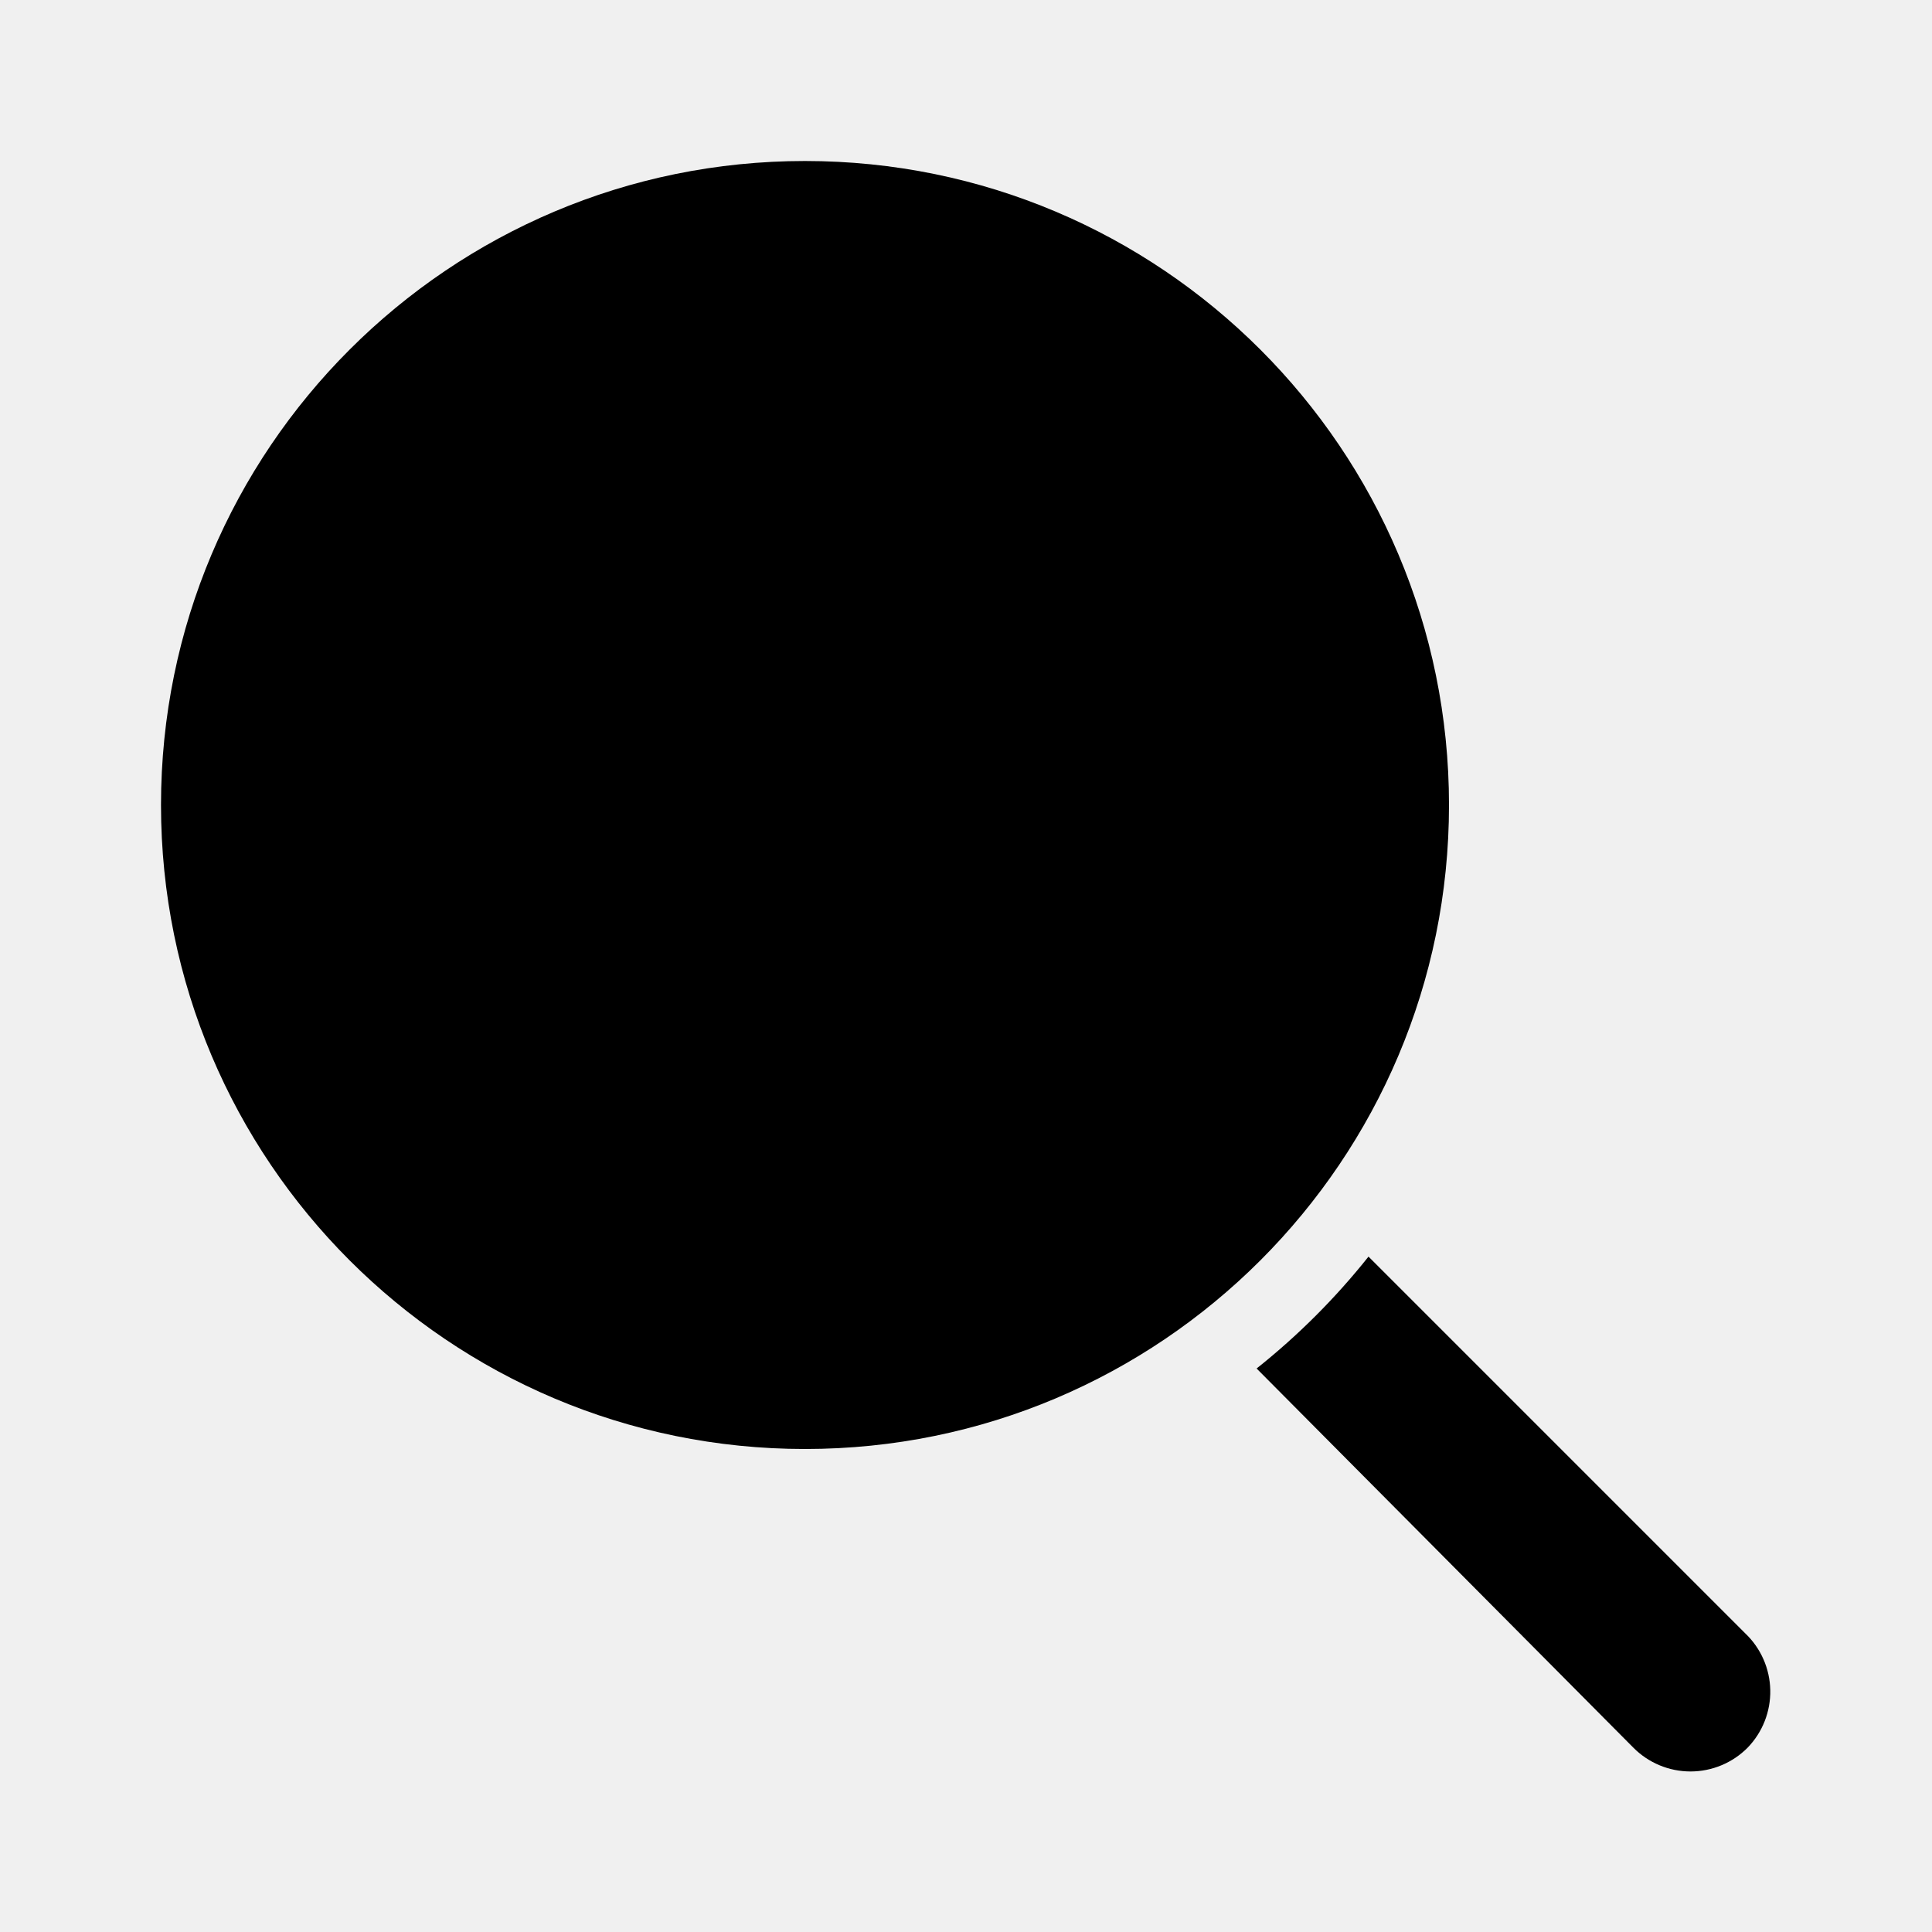
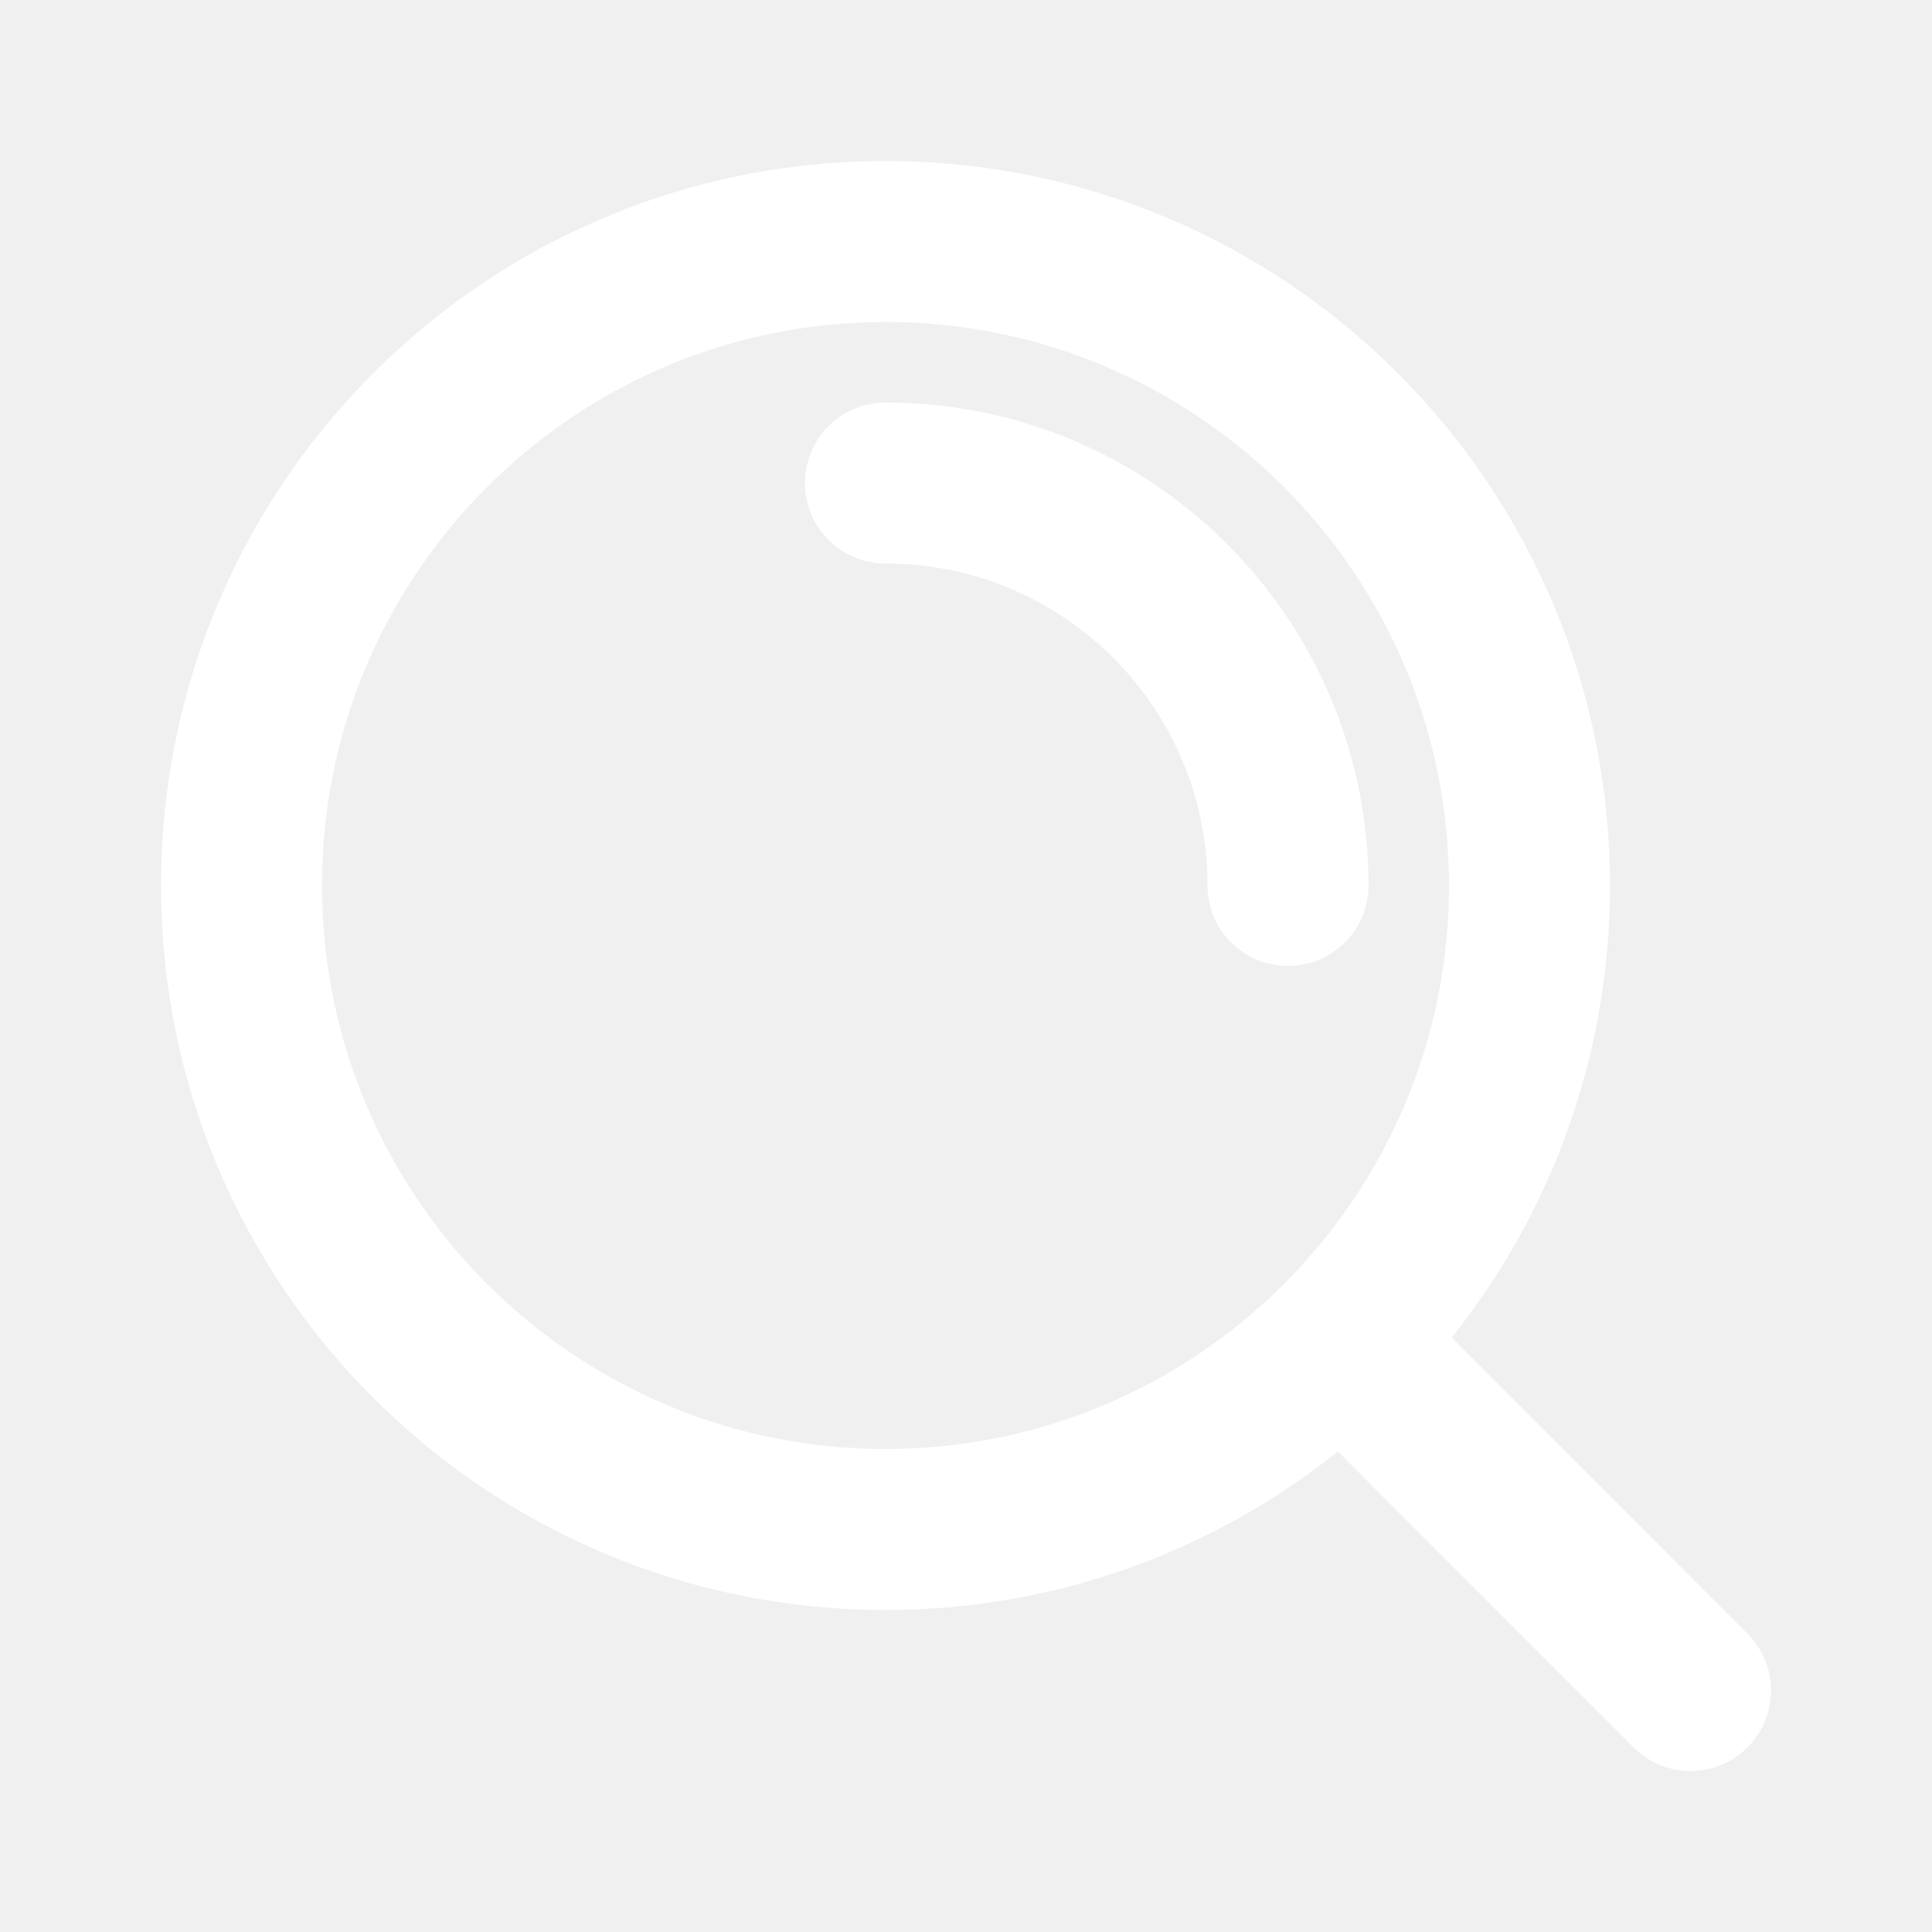
- <svg xmlns="http://www.w3.org/2000/svg" fill="#000000" width="800px" height="800px" viewBox="0 0 24 24" id="search" class="icon glyph">
+ <svg xmlns="http://www.w3.org/2000/svg" width="800px" height="800px" viewBox="0 0 24 24" fill="none" stroke="#ffffff">
  <g id="SVGRepo_bgCarrier" stroke-width="0" />
  <g id="SVGRepo_tracerCarrier" stroke-linecap="round" stroke-linejoin="round" />
  <g id="SVGRepo_iconCarrier">
-     <circle cx="10" cy="10" r="8" />
-     <path d="M21.71,21.71a1,1,0,0,1-1.42,0L15.61,17A8.67,8.67,0,0,0,17,15.61l4.68,4.68A1,1,0,0,1,21.71,21.71Z" />
+     <path d="M11 6C13.761 6 16 8.239 16 11M16.659 16.655L21 21M19 11C19 15.418 15.418 19 11 19C6.582 19 3 15.418 3 11C3 6.582 6.582 3 11 3C15.418 3 19 6.582 19 11Z" stroke="#ffffff" stroke-width="2" stroke-linecap="round" stroke-linejoin="round" />
  </g>
</svg>
